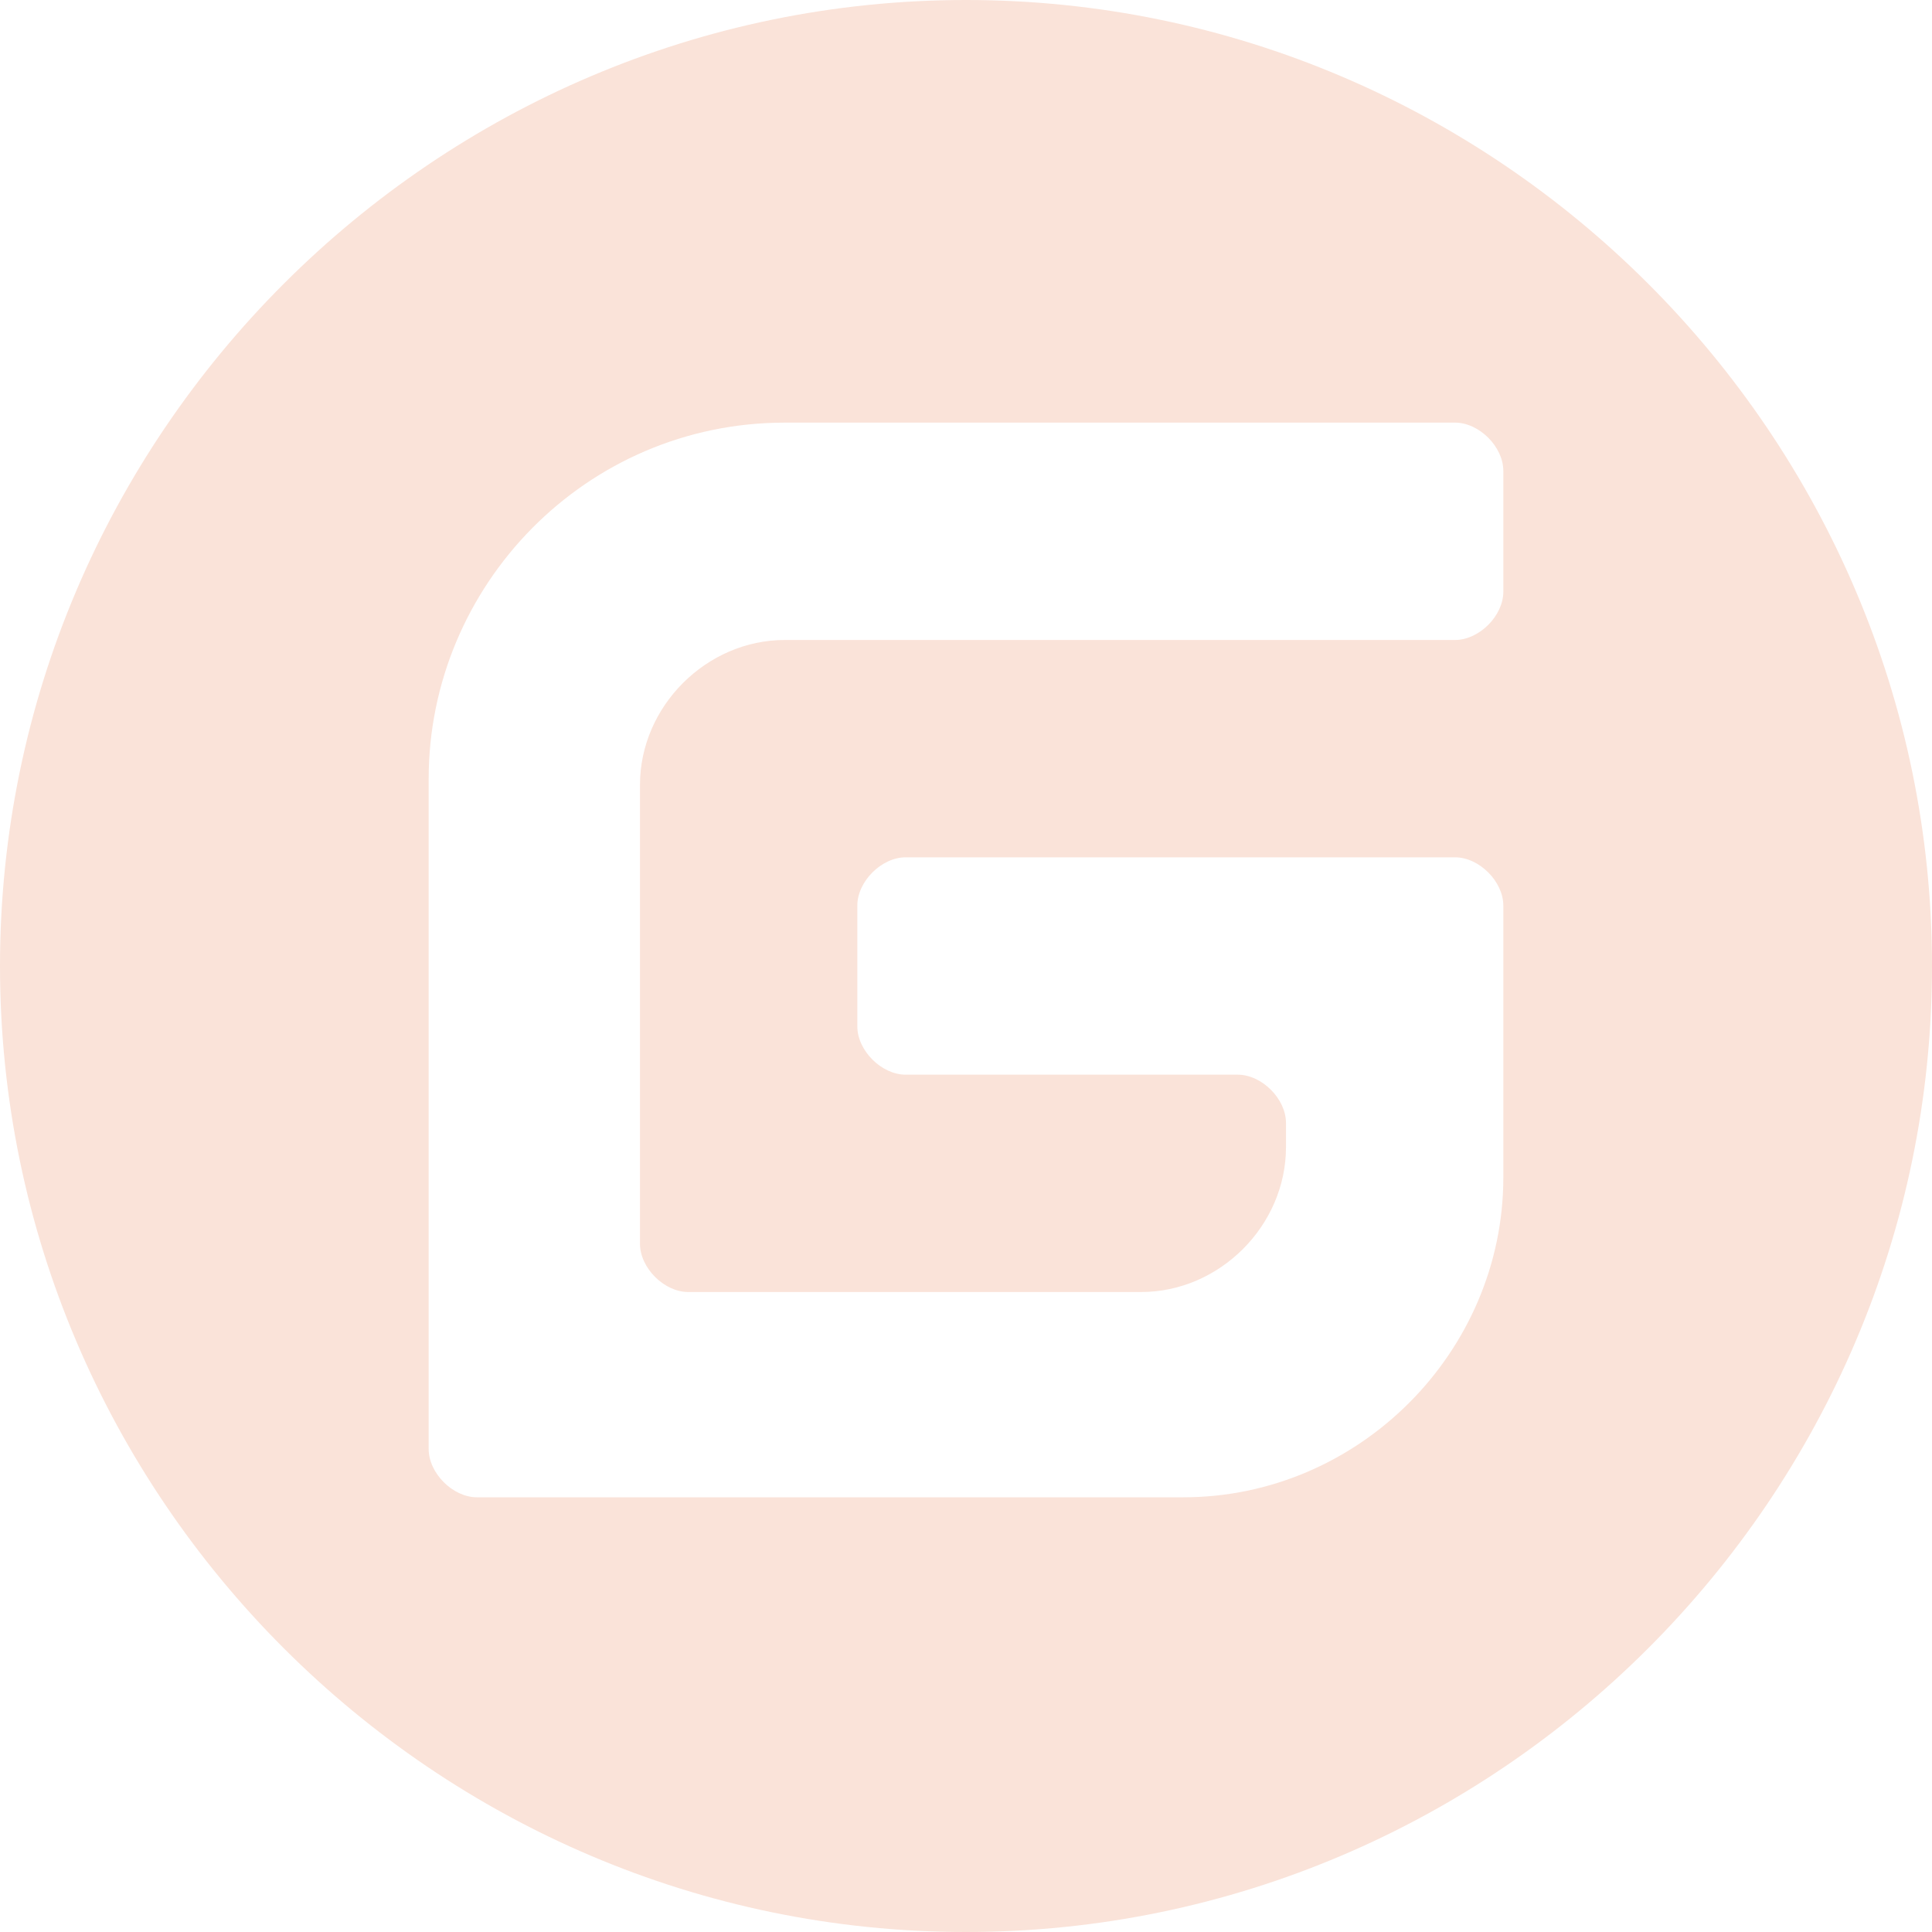
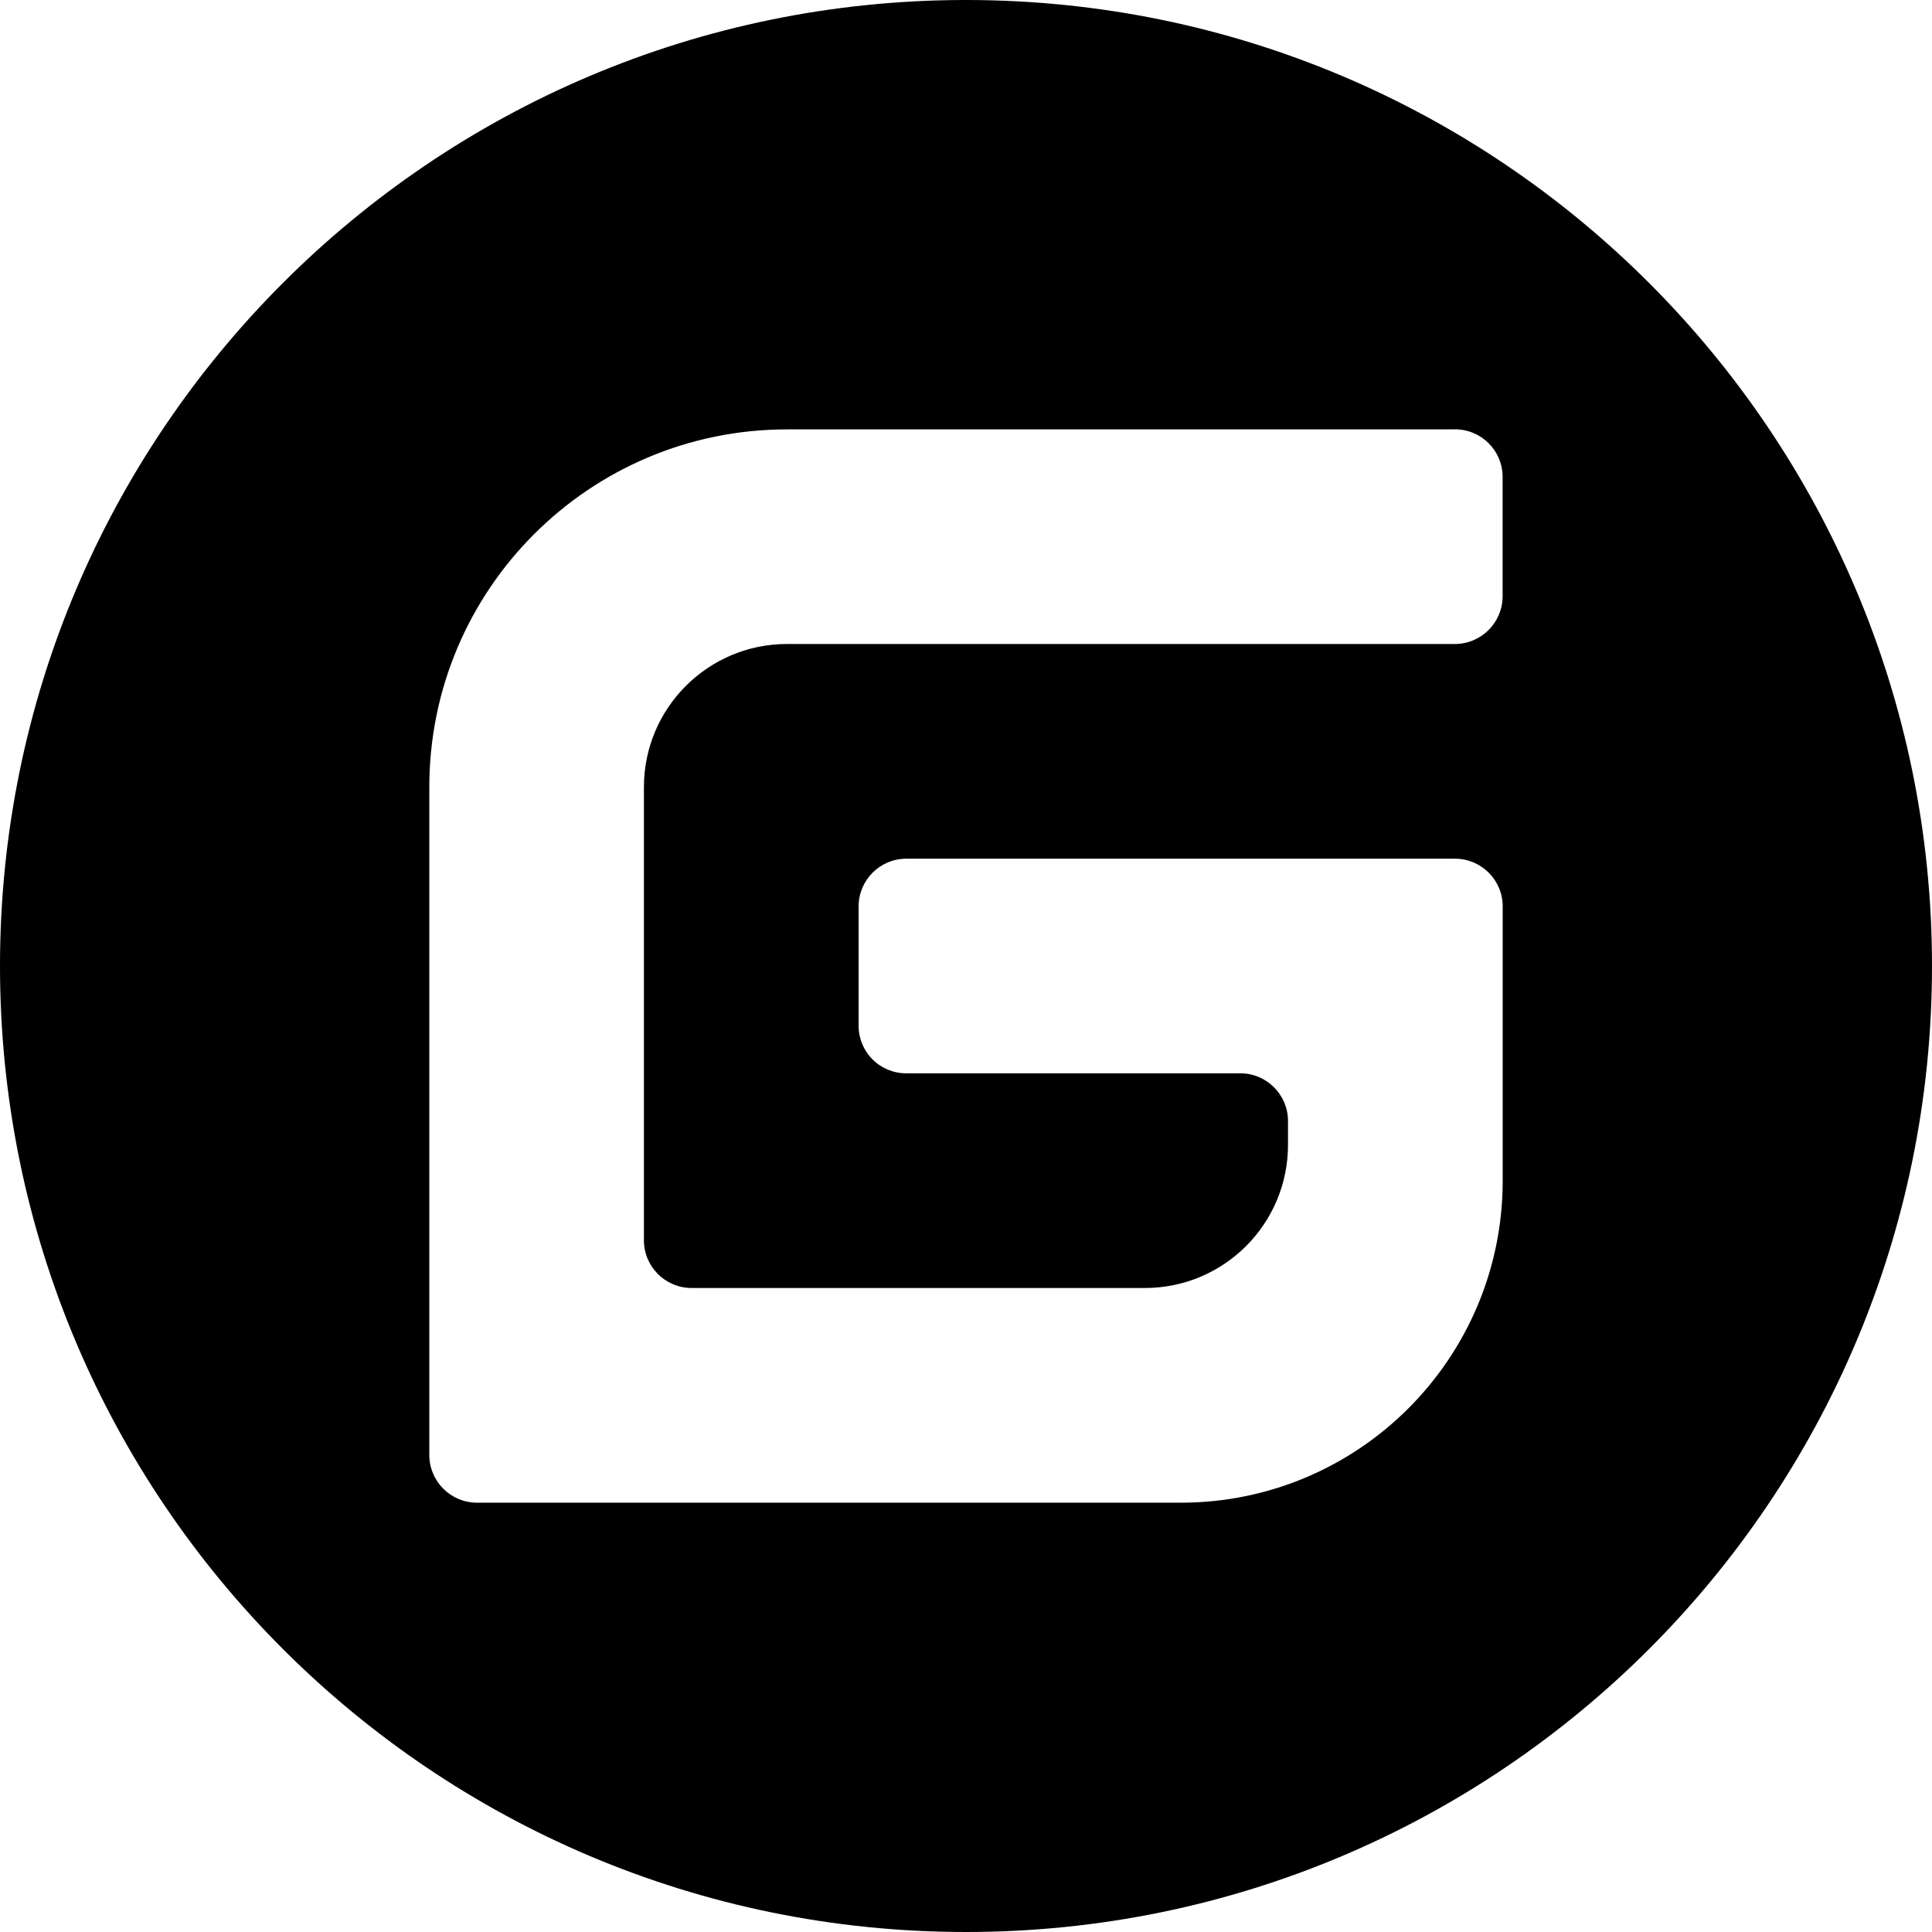
- <svg xmlns="http://www.w3.org/2000/svg" t="1619509935385" class="icon" viewBox="0 0 1024 1024" version="1.1" p-id="4550" width="200" height="200">
-   <defs>
-     <style type="text/css" />
-   </defs>
-   <path d="M512 1024C230.4 1024 0 793.6 0 512S230.4 0 512 0s512 230.4 512 512-230.4 512-512 512z m259.2-569.6H480c-12.8 0-25.6 12.8-25.6 25.6v64c0 12.8 12.8 25.6 25.6 25.6h176c12.8 0 25.6 12.8 25.6 25.6v12.8c0 41.6-35.2 76.8-76.8 76.8h-240c-12.8 0-25.6-12.8-25.6-25.6V416c0-41.6 35.2-76.8 76.8-76.8h355.2c12.8 0 25.6-12.8 25.6-25.6v-64c0-12.8-12.8-25.6-25.6-25.6H416c-105.6 0-188.8 86.4-188.8 188.8V768c0 12.8 12.8 25.6 25.6 25.6h374.4c92.8 0 169.6-76.8 169.6-169.6v-144c0-12.8-12.8-25.6-25.6-25.6z" fill="#fae3d9" p-id="4551" />
+ <svg xmlns="http://www.w3.org/2000/svg" width="128" height="128" viewBox="0 0 24 24">
+   <path fill="currentColor" d="M11.984 0A12 12 0 0 0 0 12a12 12 0 0 0 12 12a12 12 0 0 0 12-12A12 12 0 0 0 12 0zm6.09 5.333c.328 0 .593.266.592.593v1.482a.594.594 0 0 1-.593.592H9.777c-.982 0-1.778.796-1.778 1.778v5.63c0 .327.266.592.593.592h5.63c.982 0 1.778-.796 1.778-1.778v-.296a.593.593 0 0 0-.592-.593h-4.15a.59.59 0 0 1-.592-.592v-1.482a.593.593 0 0 1 .593-.592h6.815c.327 0 .593.265.593.592v3.408a4 4 0 0 1-4 4H5.926a.593.593 0 0 1-.593-.593V9.778a4.444 4.444 0 0 1 4.445-4.444h8.296Z" />
</svg>
